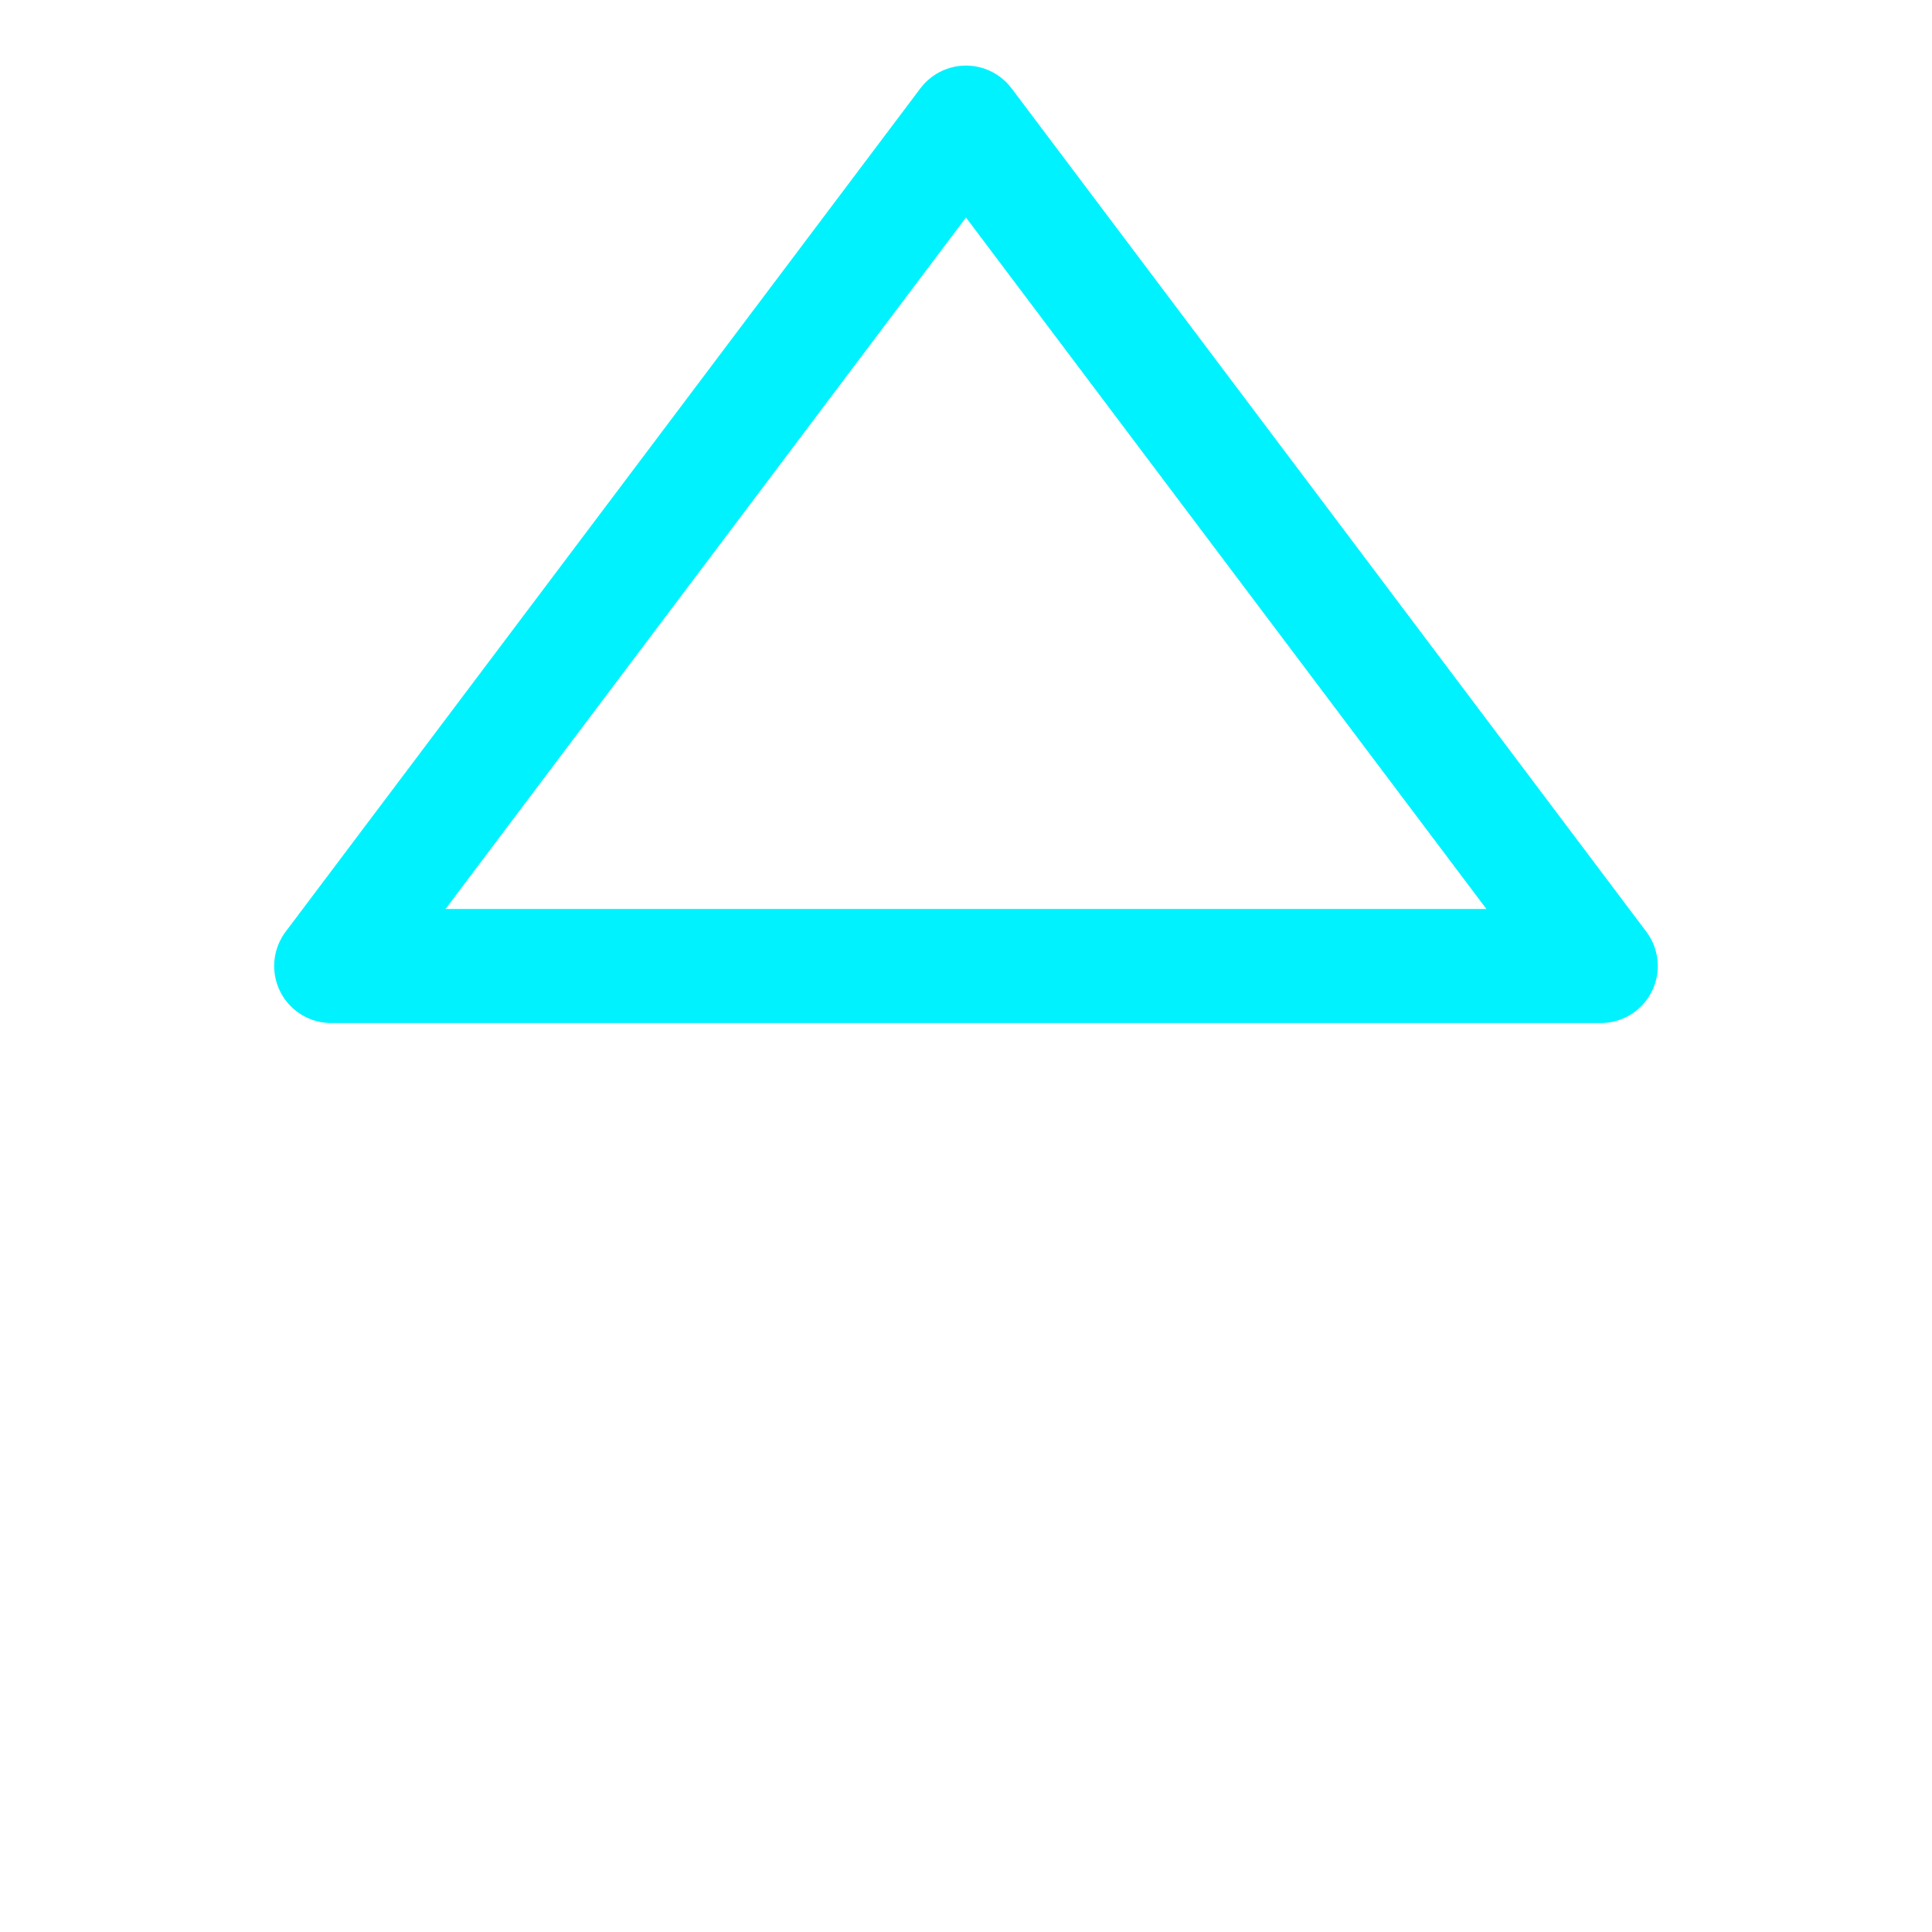
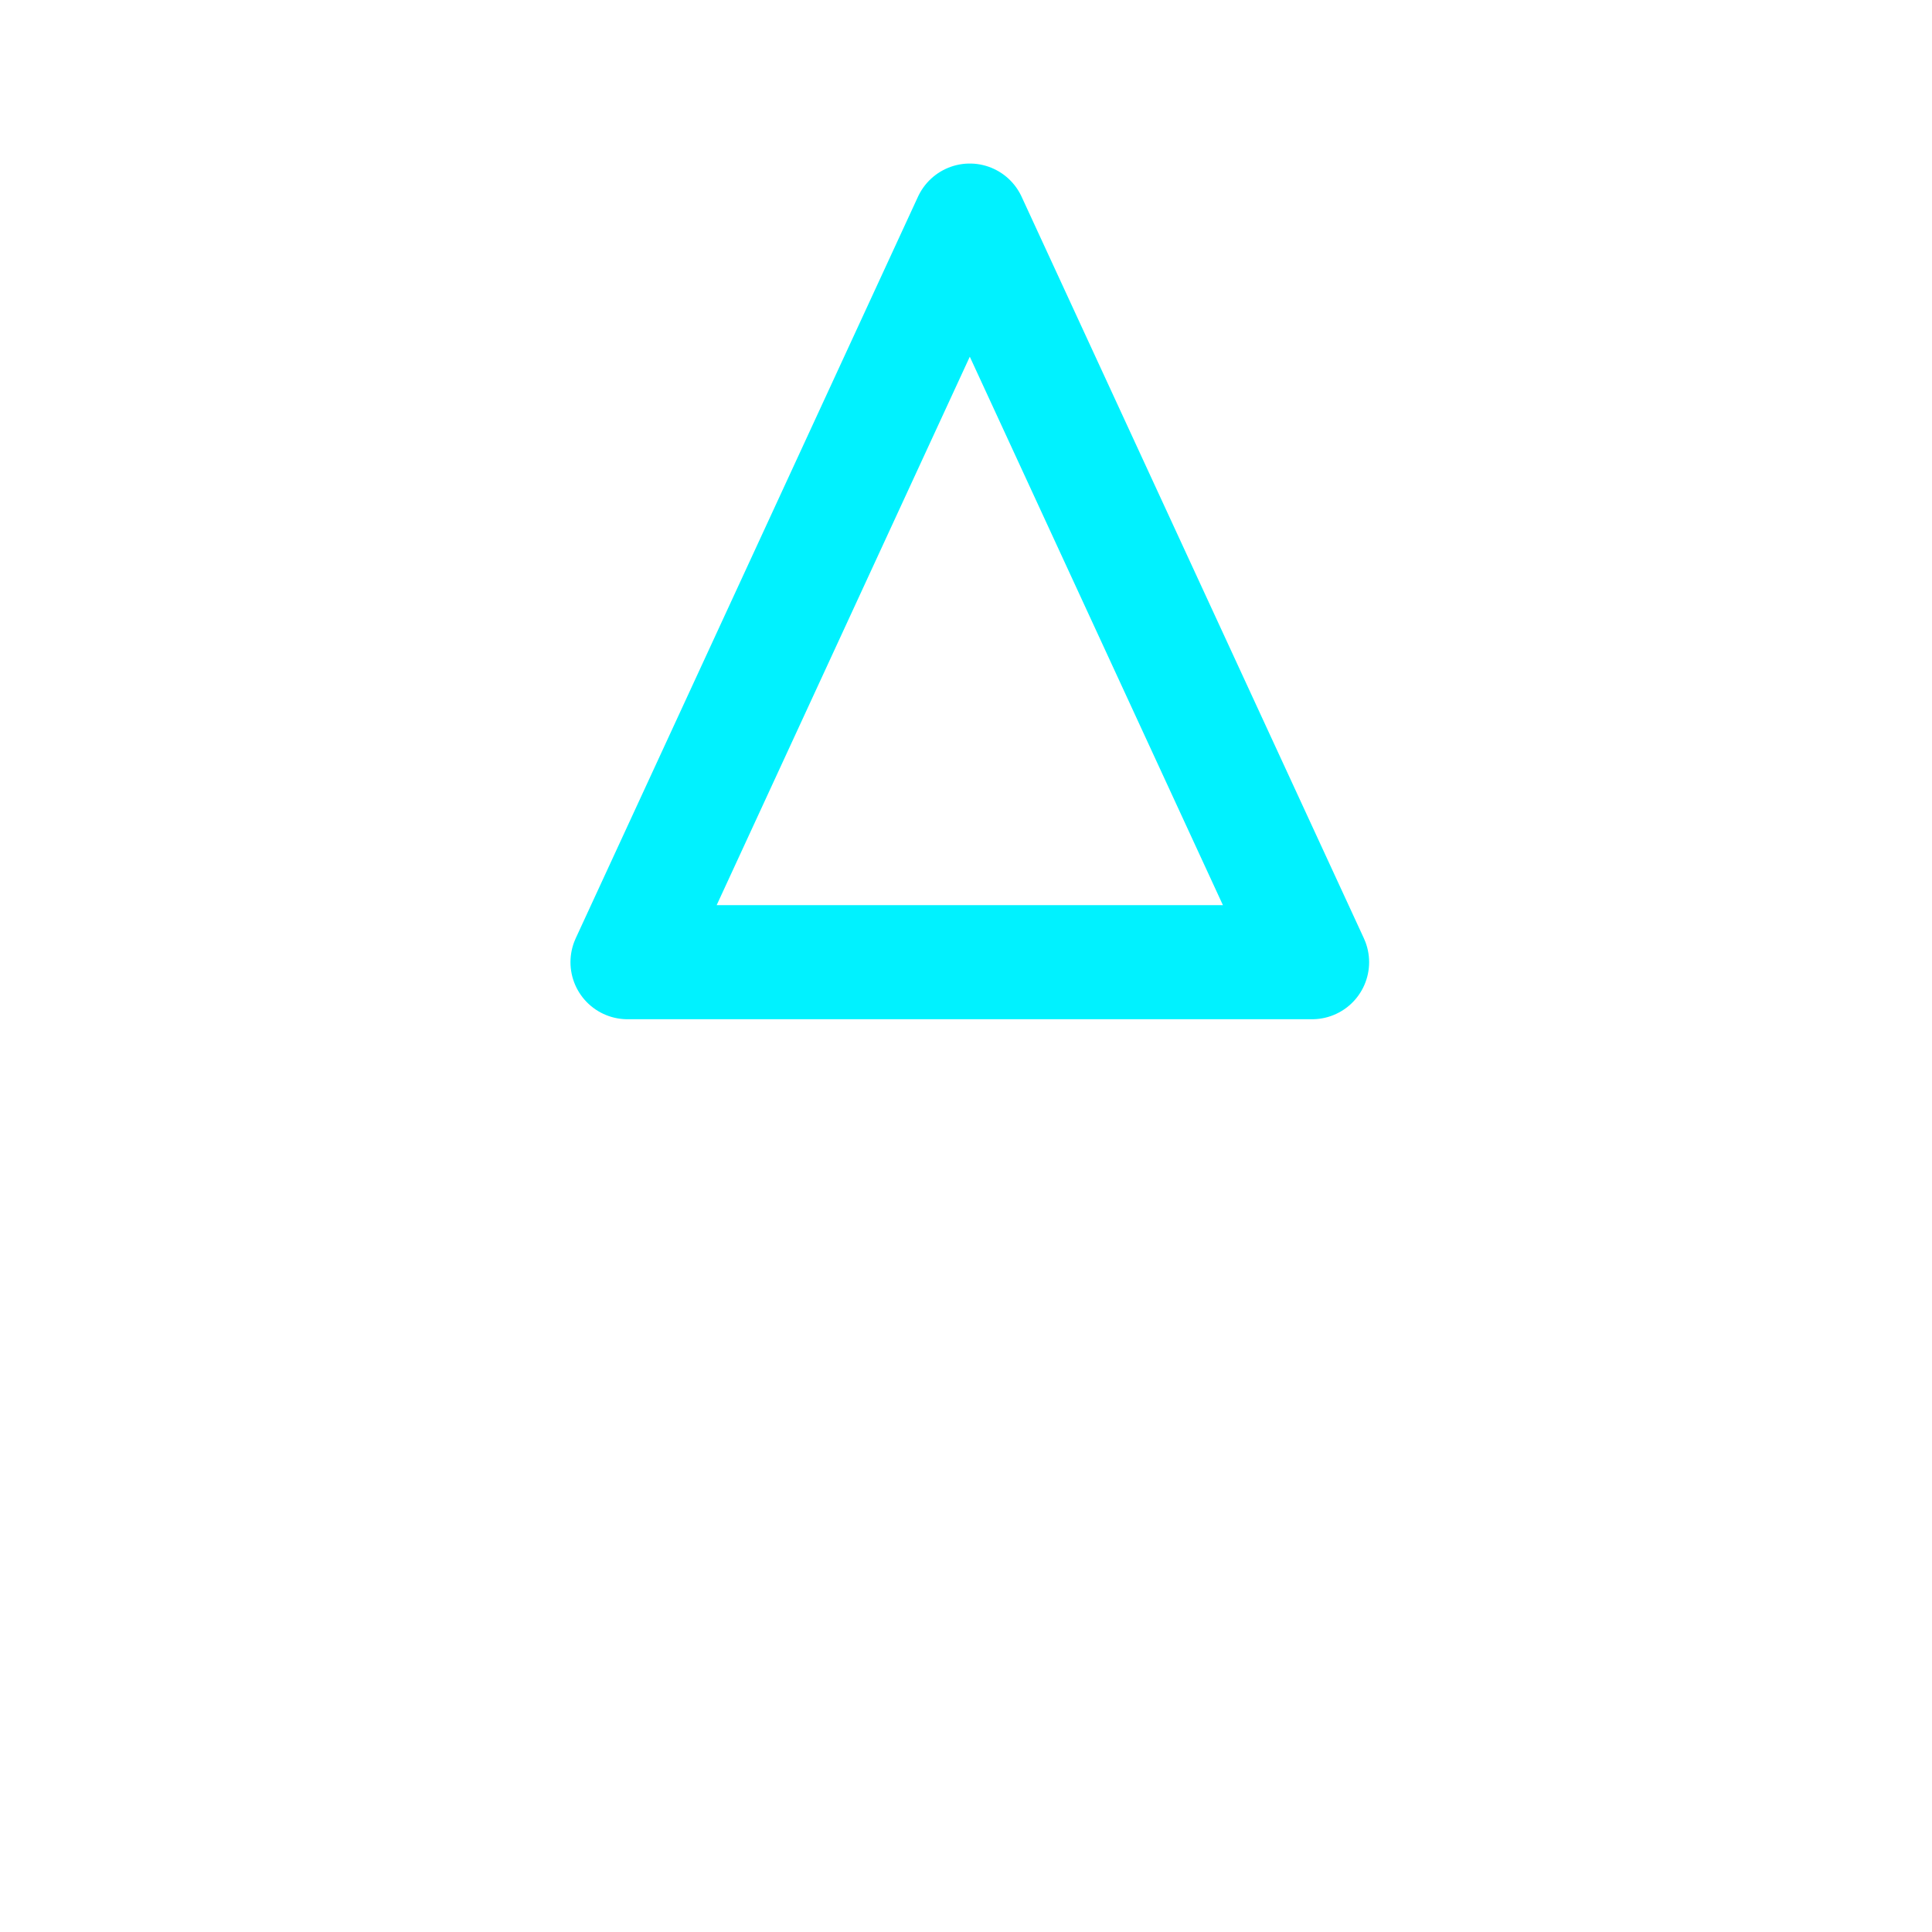
<svg xmlns="http://www.w3.org/2000/svg" width="128" height="128" viewBox="0 0 33.867 33.867" version="1.1" id="svg8">
  <defs id="defs2" />
  <g id="layer1" transform="translate(0,-263.1333)">
-     <path style="fill:none;fill-opacity:1;fill-rule:nonzero;stroke:#00F2FF;stroke-width:2;stroke-linecap:round;stroke-linejoin:round;stroke-miterlimit:4;stroke-dasharray:none;stroke-dashoffset:0;stroke-opacity:1;paint-order:markers stroke fill" d="M 16.933 265.283 L 28.06 280.067 L 5.806 280.067 Z" id="rect4517" />
+     <path style="fill:none;fill-opacity:1;fill-rule:nonzero;stroke:#00F2FF;stroke-width:2;stroke-linecap:round;stroke-linejoin:round;stroke-miterlimit:4;stroke-dasharray:none;stroke-dashoffset:0;stroke-opacity:1;paint-order:markers stroke fill" d="M 17 267 L 23 280 L 11 280 Z" id="rect4517" />
  </g>
</svg>
